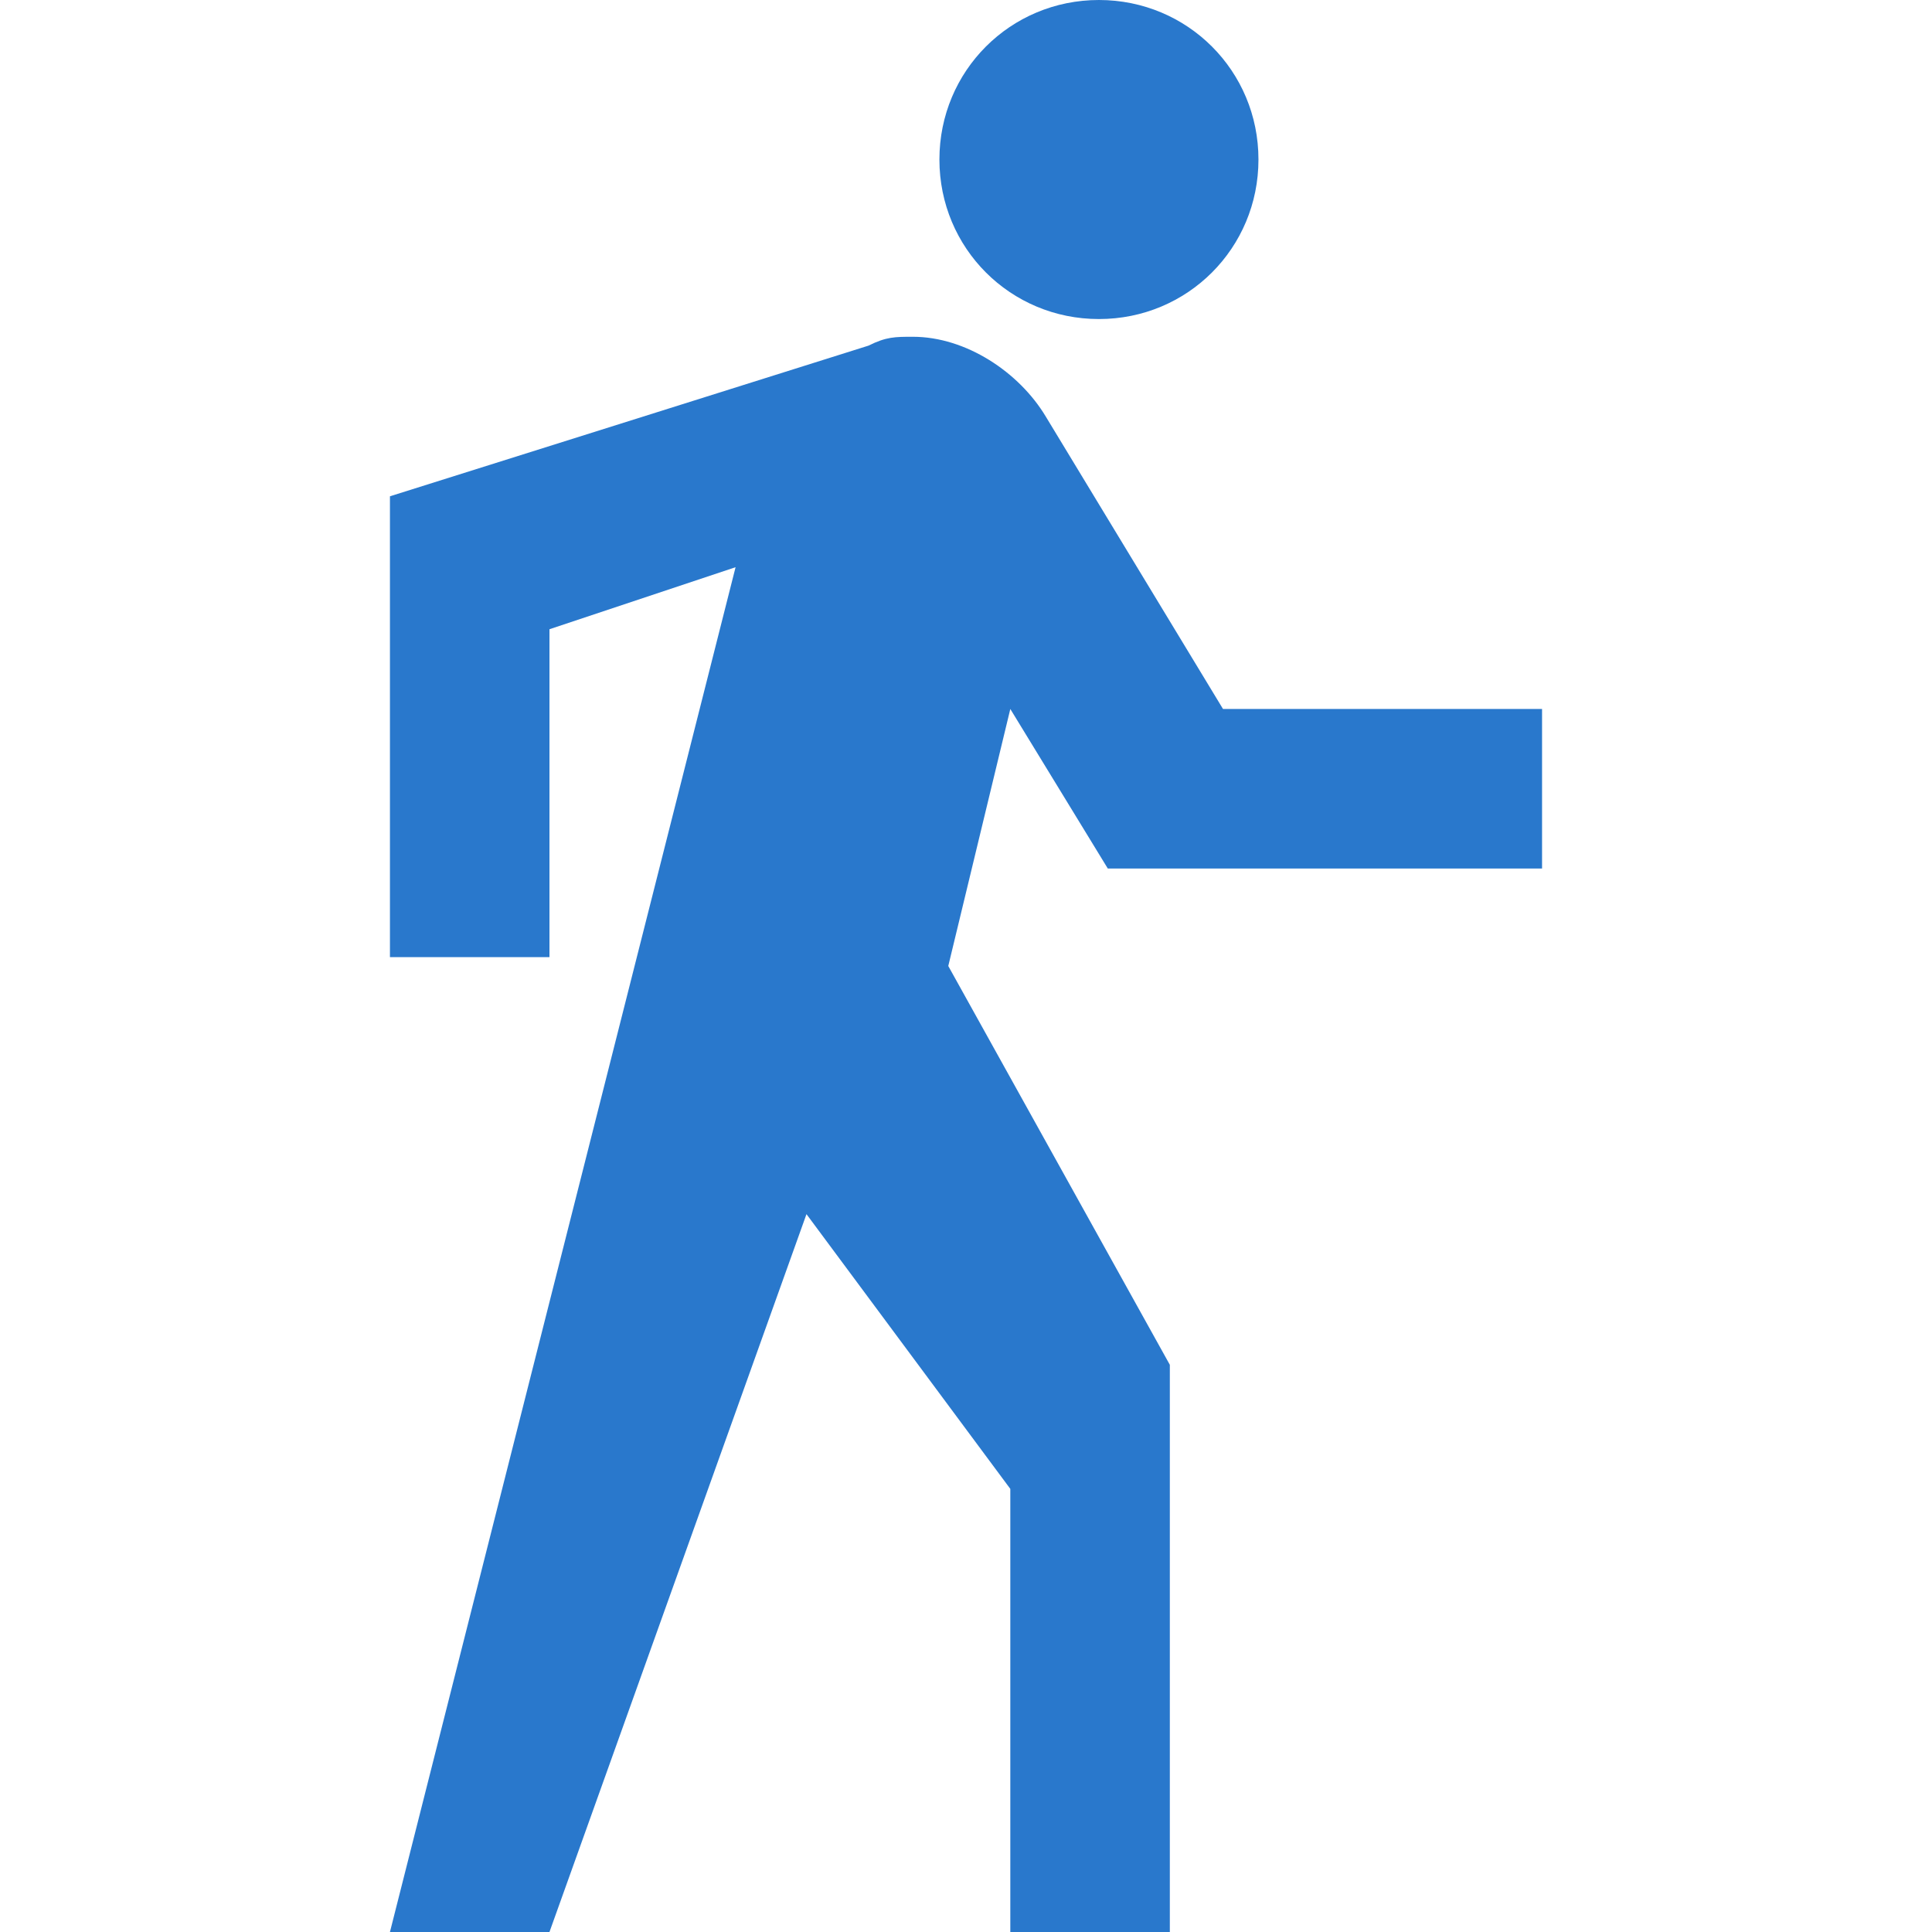
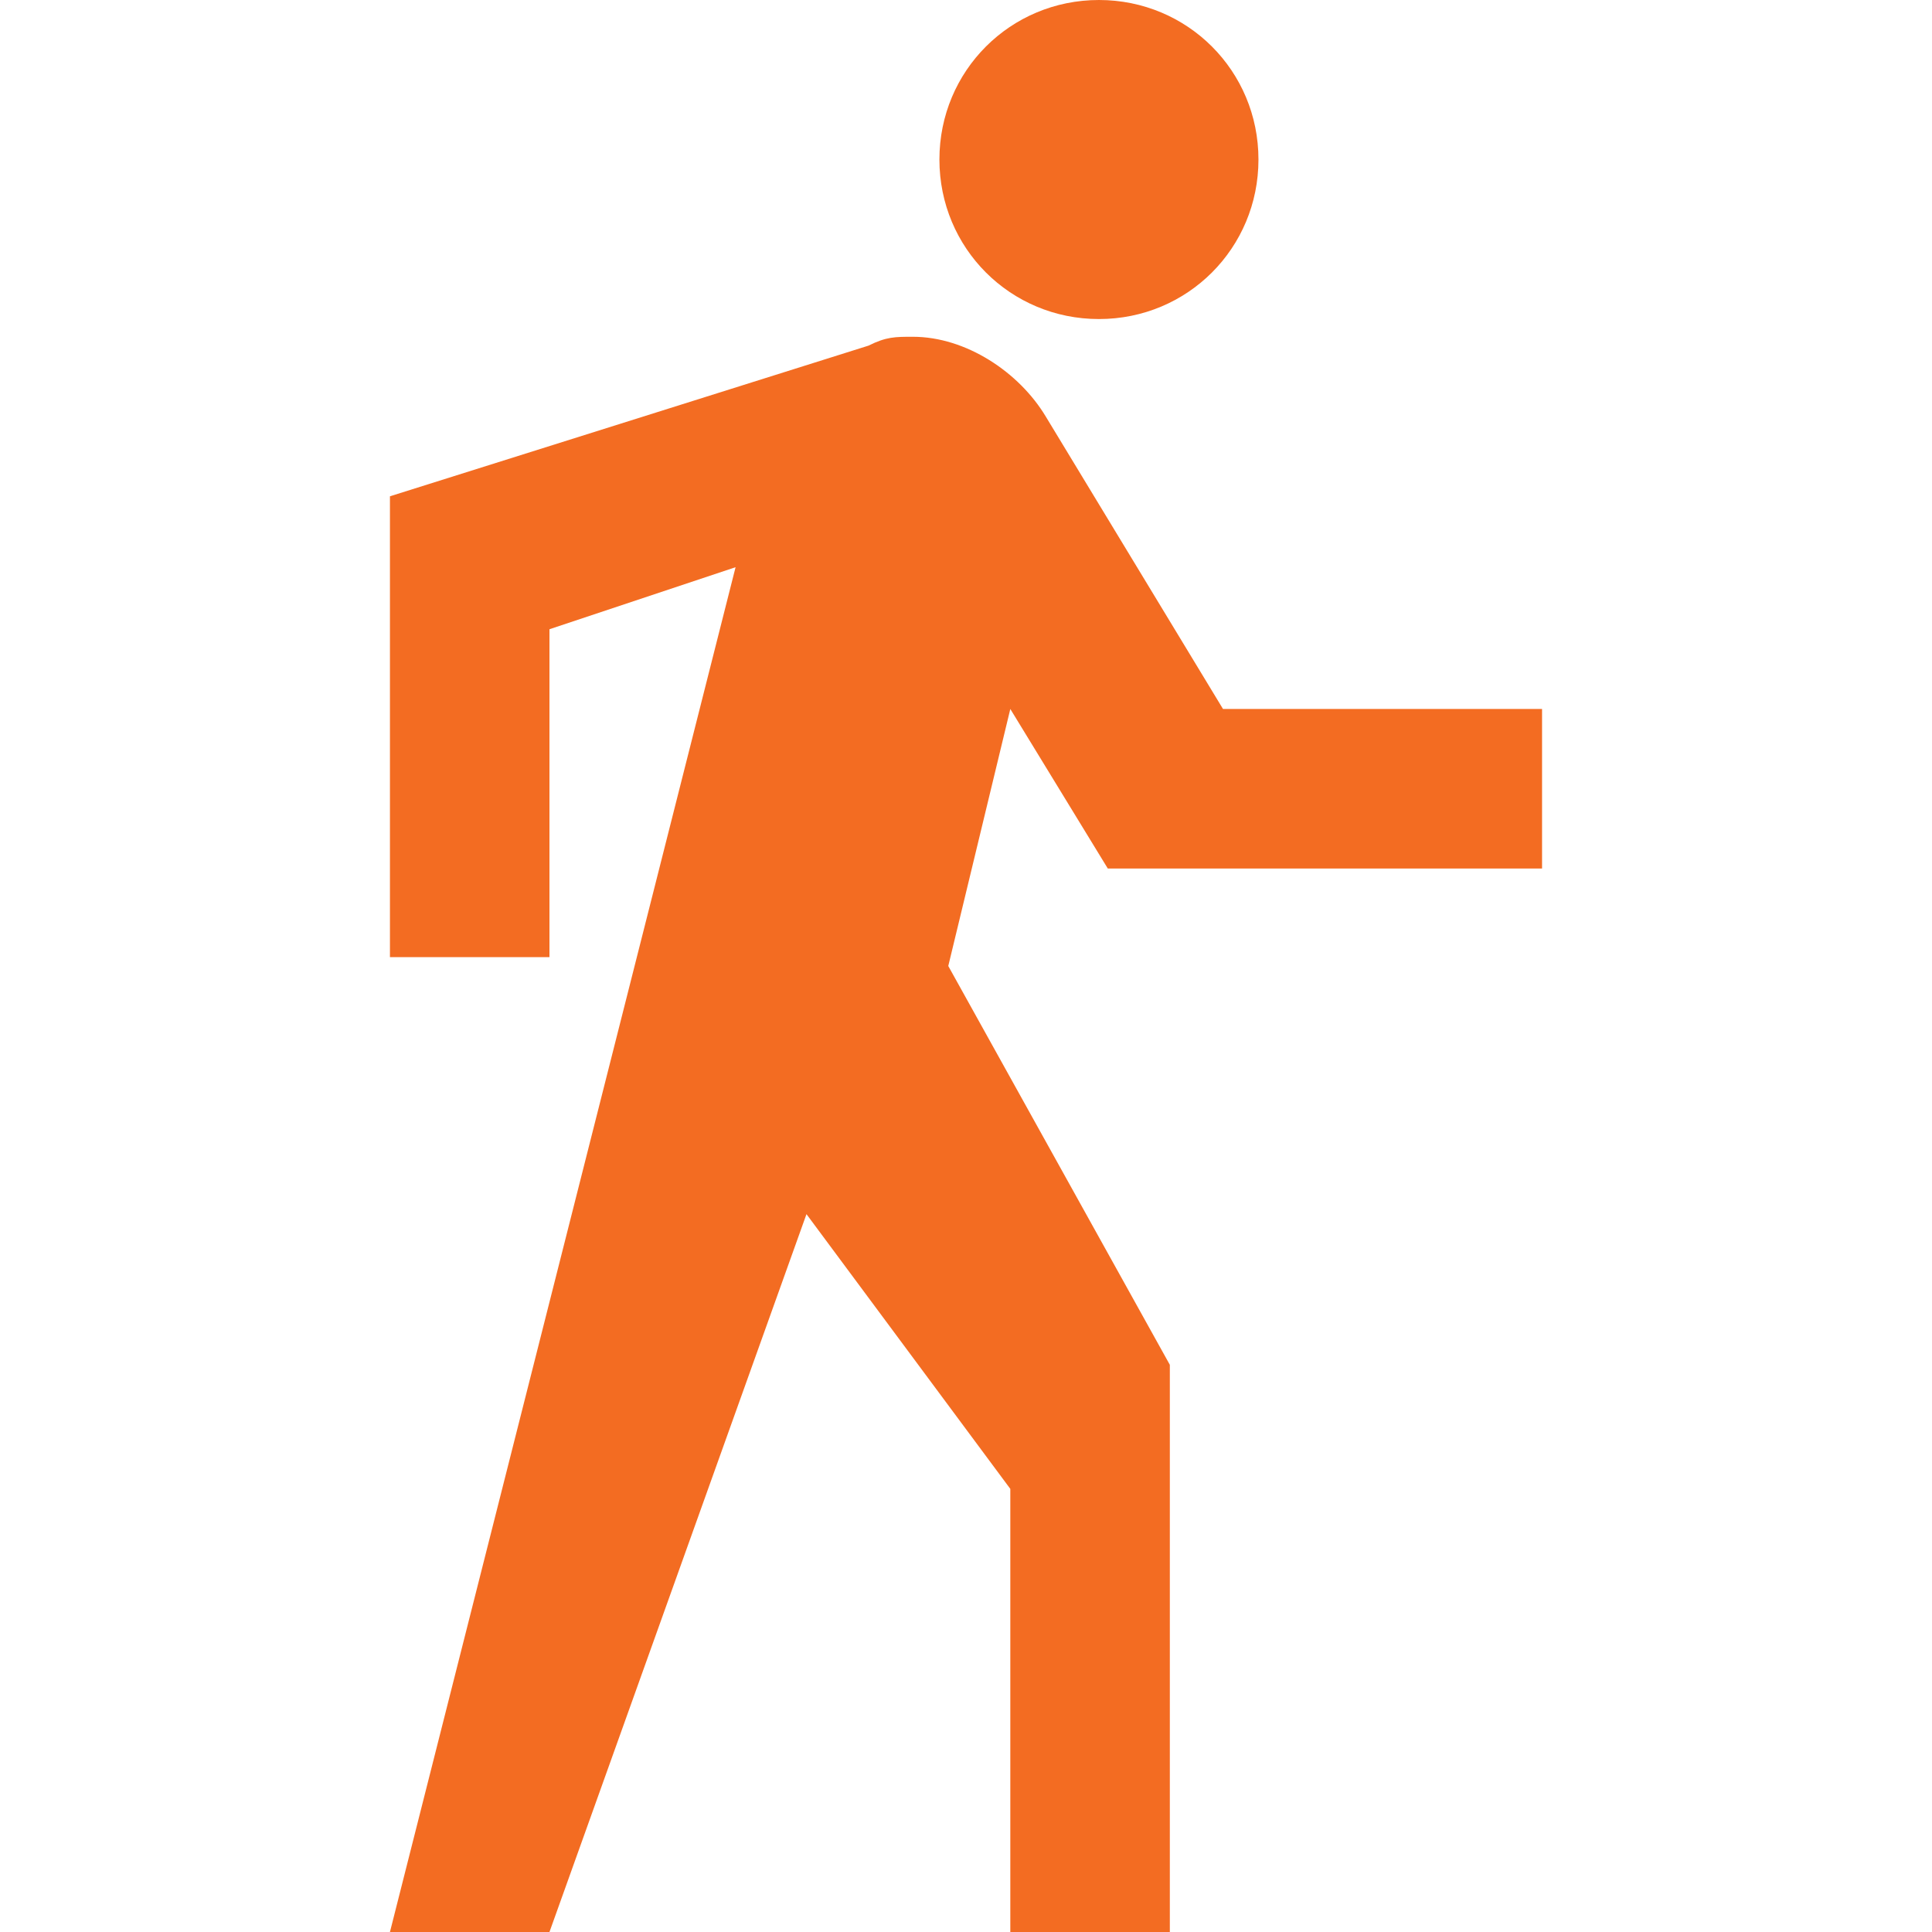
<svg xmlns="http://www.w3.org/2000/svg" version="1.1" id="Capa_1" x="0px" y="0px" width="512px" height="512px" viewBox="0 0 555.9 555.9" style="enable-background:new 0 0 555.9 555.9;" xml:space="preserve">
  <g>
    <g>
      <g id="directionswalk">
-         <path d="M316.2,91.8c25.5,0,45.9-20.4,45.9-45.9S341.7,0,316.2,0s-45.9,20.4-45.9,45.9S290.7,91.8,316.2,91.8z M318.75,249.9    H443.7V204h-91.8l-51-84.15c-7.65-12.75-22.95-22.95-38.25-22.95c-5.1,0-7.65,0-12.75,2.55L112.2,142.8v132.6h45.9v-94.35    l53.55-17.85L112.2,555.9h45.9l73.95-206.551L290.7,428.4v127.5h45.9V392.699l-63.75-114.75L290.7,204L318.75,249.9z" data-original="#000000" class="active-path" data-old_color="#000000" fill="#2978CC" />
+         <path d="M316.2,91.8c25.5,0,45.9-20.4,45.9-45.9S341.7,0,316.2,0s-45.9,20.4-45.9,45.9S290.7,91.8,316.2,91.8z M318.75,249.9    H443.7V204h-91.8l-51-84.15c-7.65-12.75-22.95-22.95-38.25-22.95c-5.1,0-7.65,0-12.75,2.55L112.2,142.8v132.6h45.9v-94.35    l53.55-17.85L112.2,555.9h45.9l73.95-206.551L290.7,428.4v127.5h45.9V392.699l-63.75-114.75L290.7,204L318.75,249.9z" data-original="#000000" class="active-path" data-old_color="#000000" fill="#F36C22" />
      </g>
    </g>
  </g>
</svg>
